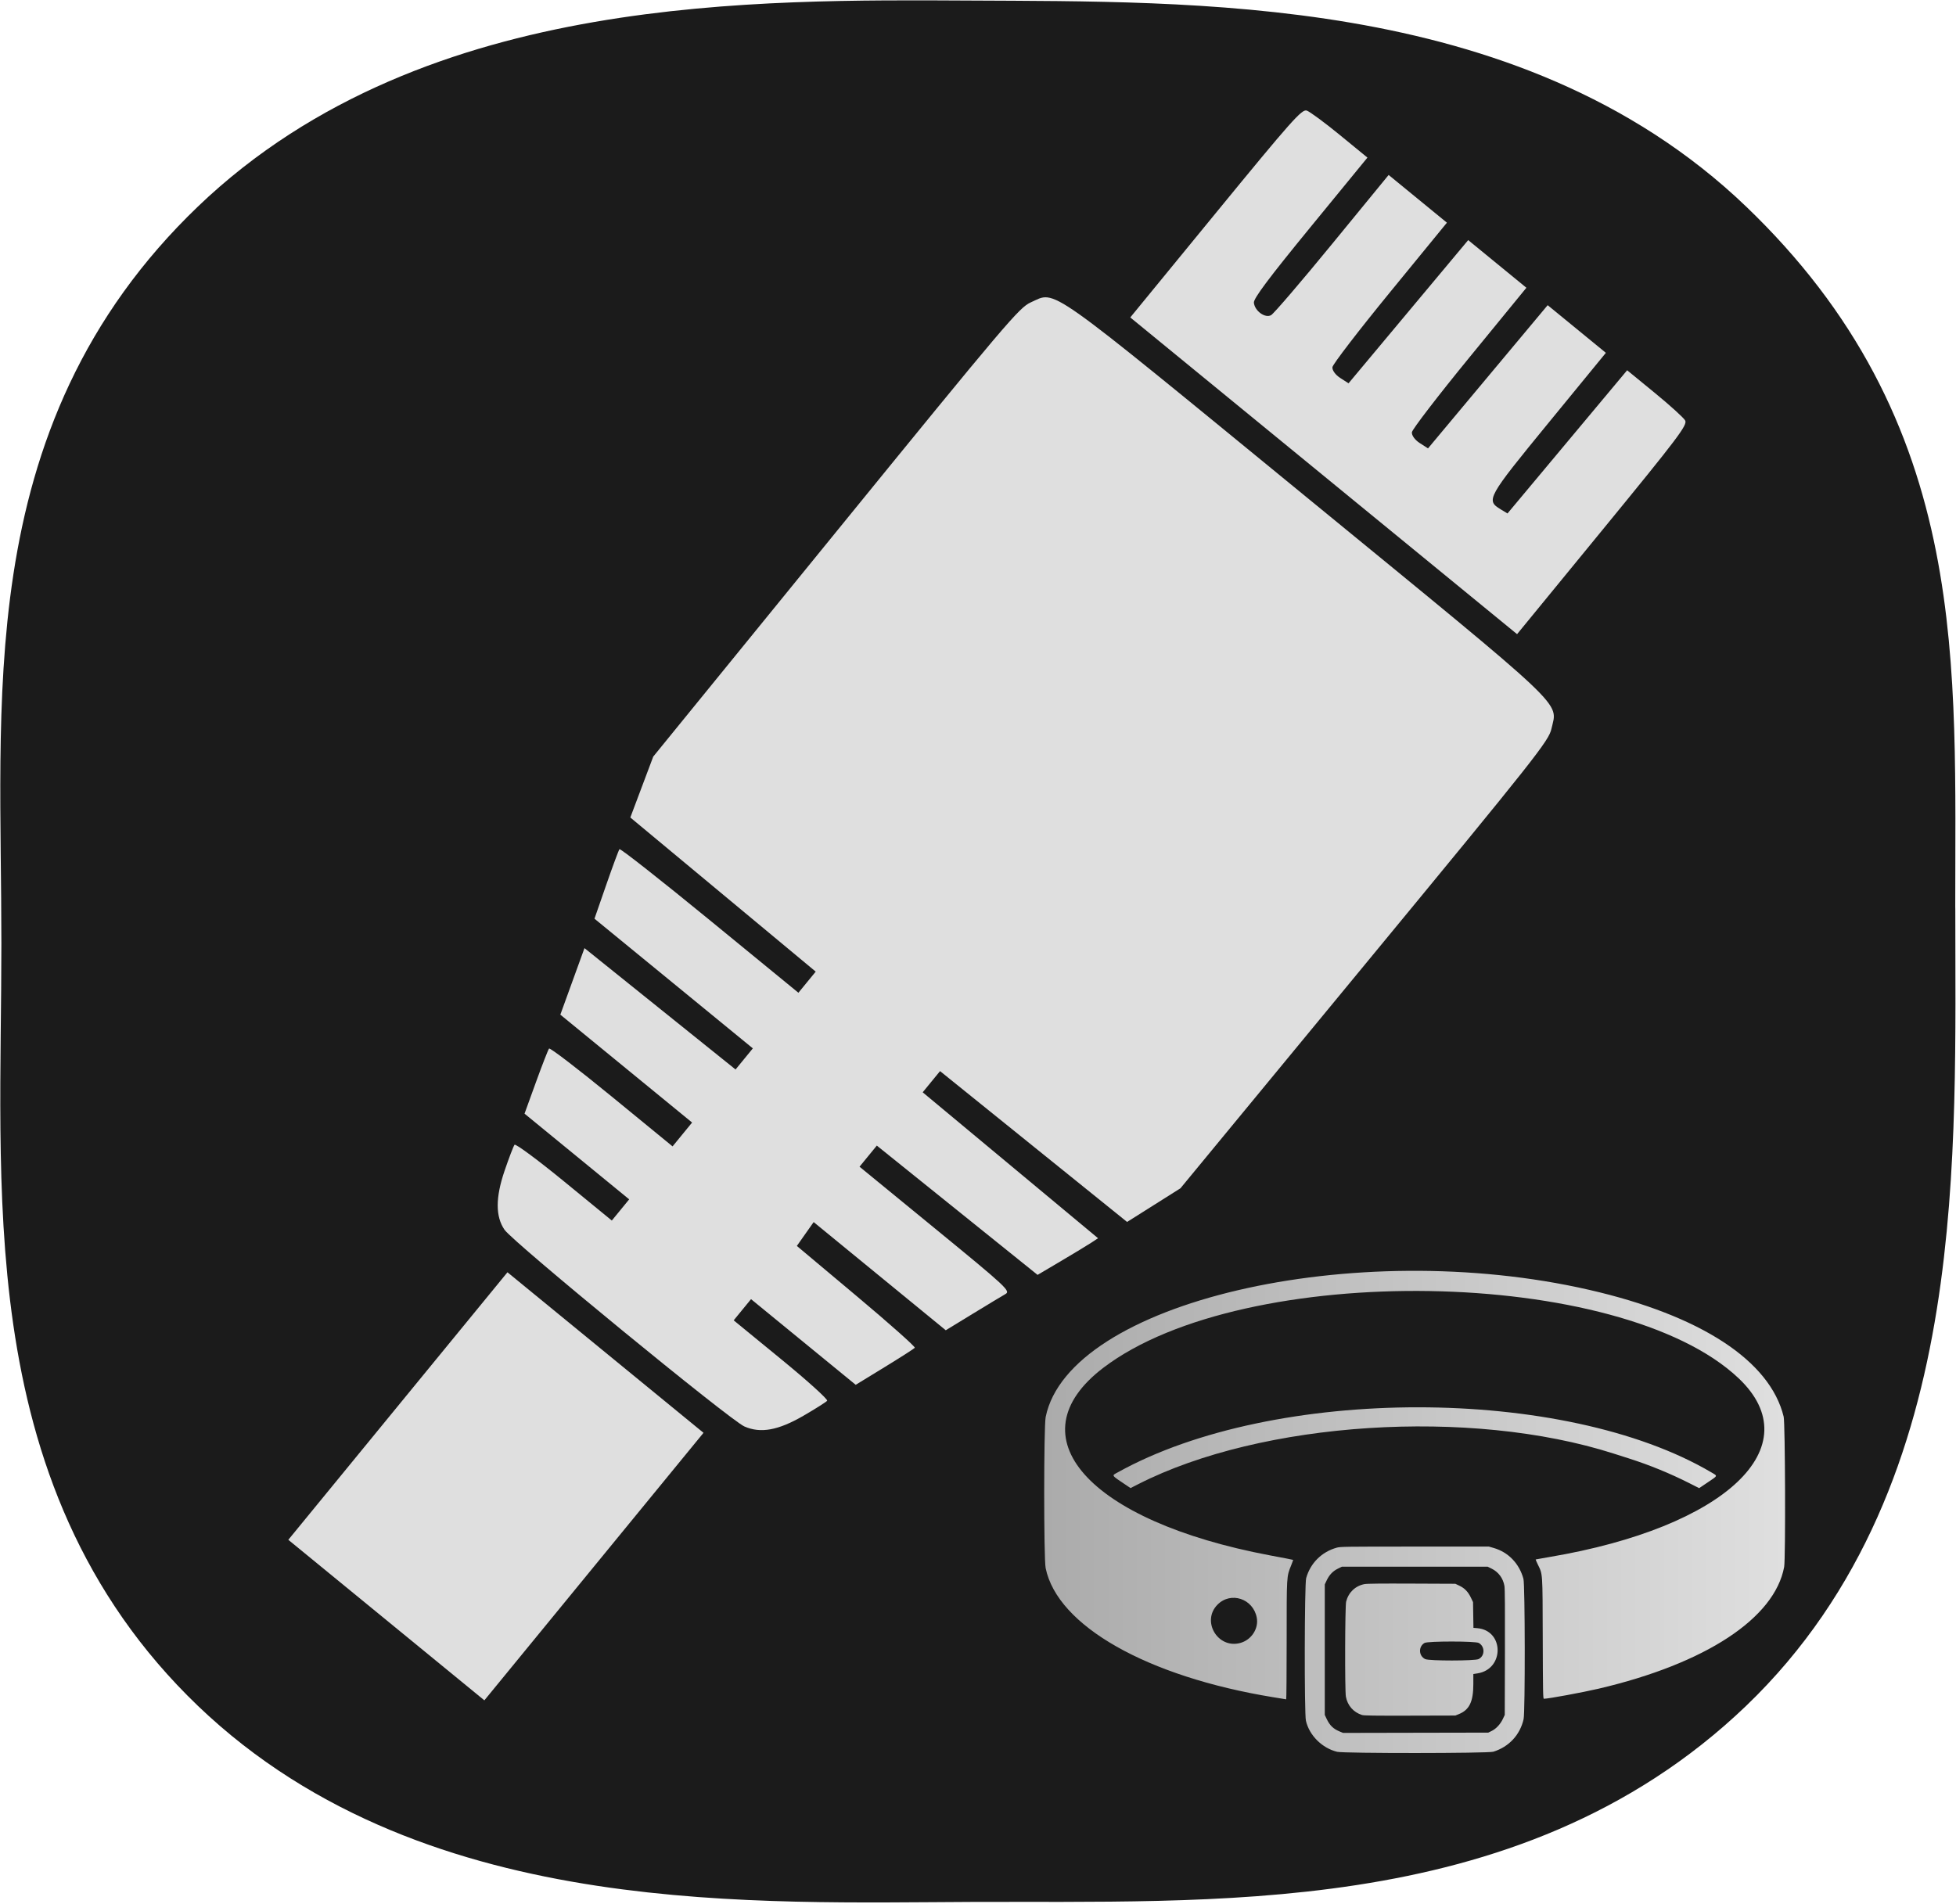
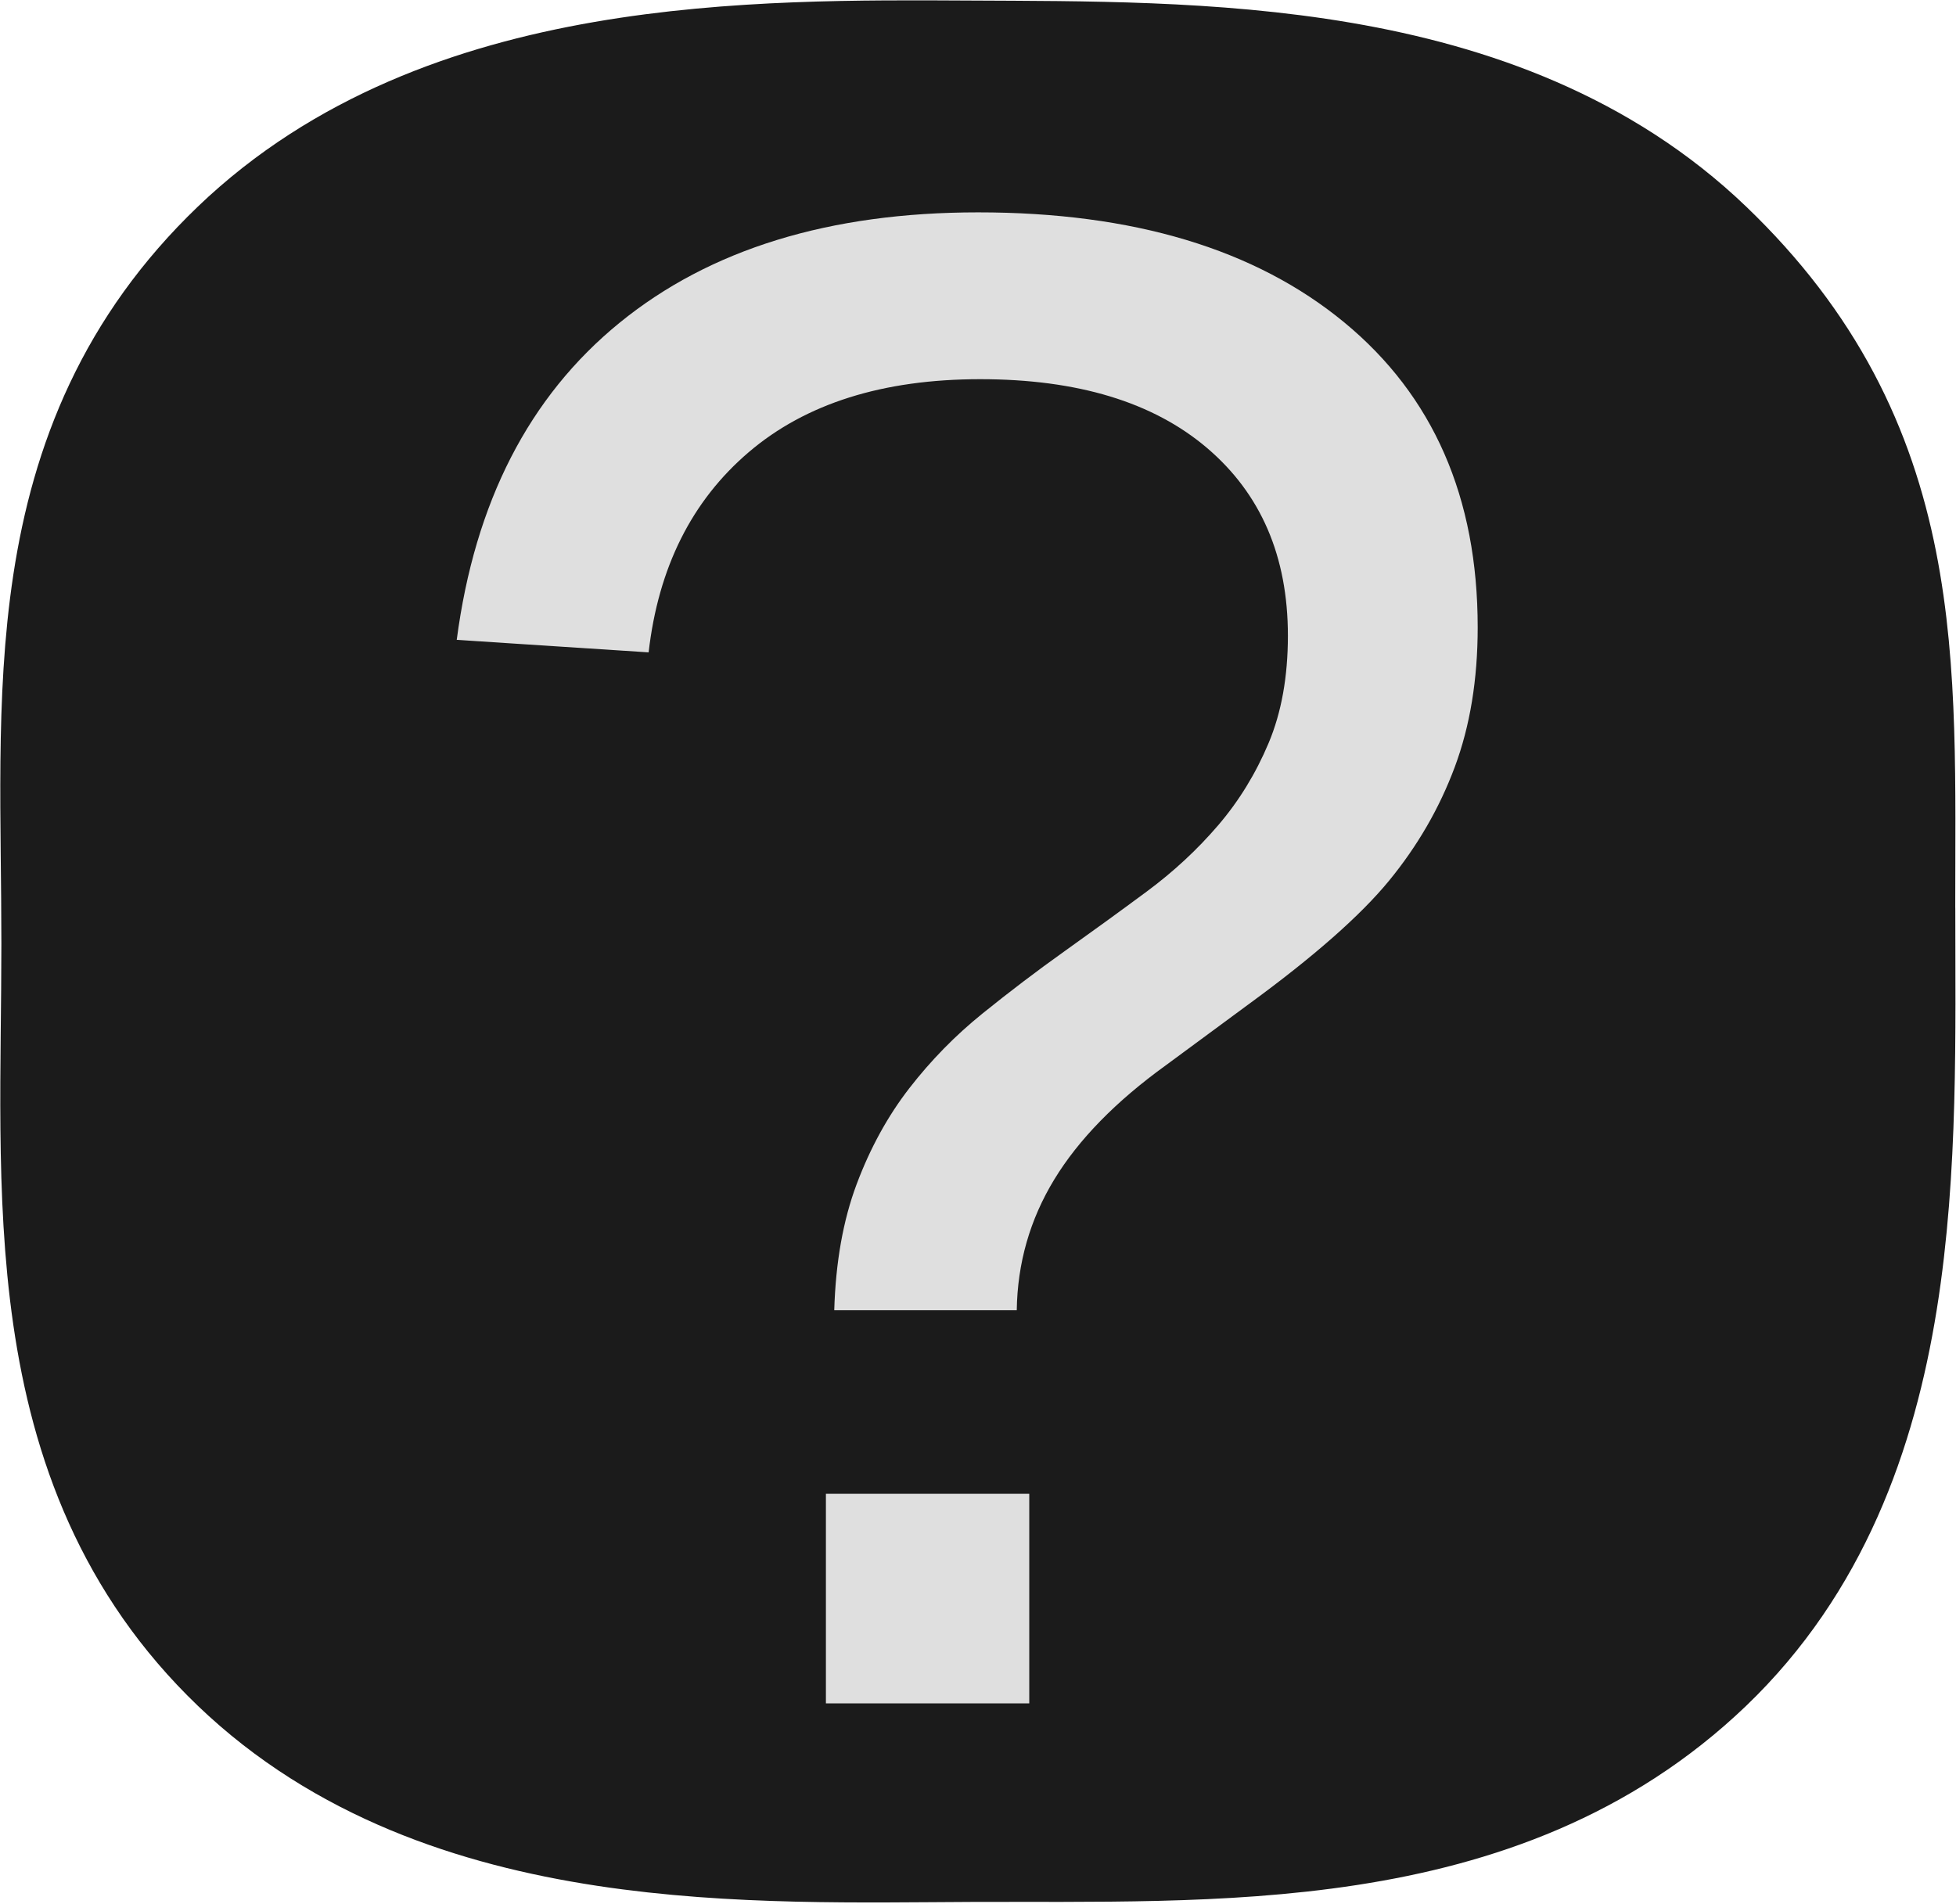
- <svg xmlns="http://www.w3.org/2000/svg" xmlns:xlink="http://www.w3.org/1999/xlink" version="1.1" id="svg1" width="1350.276" height="1314.107" viewBox="0 0 1350.276 1314.107" xml:space="preserve">
+ <svg xmlns="http://www.w3.org/2000/svg" version="1.1" id="svg1" width="1350.276" height="1314.107" viewBox="0 0 1350.276 1314.107" xml:space="preserve">
  <defs id="defs1">
+     <rect x="269.209" y="161.022" width="128.315" height="915.813" id="rect1" />
    <linearGradient id="linearGradient86-1">
      <stop style="stop-color:#aeaeae;stop-opacity:1;" offset="0" id="stop89" />
      <stop style="stop-color:#dfdfdf;stop-opacity:1;" offset="0.635" id="stop90" />
    </linearGradient>
    <linearGradient id="linearGradient86-2">
      <stop style="stop-color:#aeaeae;stop-opacity:1;" offset="0" id="stop85" />
      <stop style="stop-color:#dfdfdf;stop-opacity:1;" offset="0.794" id="stop86" />
    </linearGradient>
    <filter style="color-interpolation-filters:sRGB" id="filter31" x="-0.086" y="-0.08" width="1.171" height="1.16">
      <feFlood result="flood" in="SourceGraphic" flood-opacity="0.718" flood-color="rgb(0,0,0)" id="feFlood30" />
      <feGaussianBlur result="blur" in="SourceGraphic" stdDeviation="0.5" id="feGaussianBlur30" />
      <feOffset result="offset" in="blur" dx="0" dy="0" id="feOffset30" />
      <feComposite result="comp1" operator="in" in="flood" in2="offset" id="feComposite30" />
      <feComposite result="comp2" operator="over" in="SourceGraphic" in2="comp1" id="feComposite31" />
    </filter>
    <filter style="color-interpolation-filters:sRGB" id="filter79" x="-0.012" y="-0.01" width="1.025" height="1.019">
      <feFlood result="flood" in="SourceGraphic" flood-opacity="0.435" flood-color="rgb(0,0,0)" id="feFlood78" />
      <feGaussianBlur result="blur" in="SourceGraphic" stdDeviation="2.9" id="feGaussianBlur78" />
      <feOffset result="offset" in="blur" dx="0" dy="0" id="feOffset78" />
      <feComposite result="comp1" operator="in" in="flood" in2="offset" id="feComposite78" />
      <feComposite result="comp2" operator="over" in="SourceGraphic" in2="comp1" id="feComposite79" />
    </filter>
-     <linearGradient id="linearGradient92">
-       <stop style="stop-color:#ababab;stop-opacity:1;" offset="0" id="stop92" />
-       <stop style="stop-color:#dfdfdf;stop-opacity:1;" offset="1" id="stop93" />
-     </linearGradient>
    <filter style="color-interpolation-filters:sRGB" id="filter31-4" x="-0.086" y="-0.08" width="1.171" height="1.16">
      <feFlood result="flood" in="SourceGraphic" flood-opacity="0.718" flood-color="rgb(0,0,0)" id="feFlood30-5" />
      <feGaussianBlur result="blur" in="SourceGraphic" stdDeviation="0.5" id="feGaussianBlur30-5" />
      <feOffset result="offset" in="blur" dx="0" dy="0" id="feOffset30-1" />
      <feComposite result="comp1" operator="in" in="flood" in2="offset" id="feComposite30-7" />
      <feComposite result="comp2" operator="over" in="SourceGraphic" in2="comp1" id="feComposite31-1" />
    </filter>
    <filter style="color-interpolation-filters:sRGB" id="filter79-1" x="-0.012" y="-0.01" width="1.025" height="1.019">
      <feFlood result="flood" in="SourceGraphic" flood-opacity="0.435" flood-color="rgb(0,0,0)" id="feFlood78-5" />
      <feGaussianBlur result="blur" in="SourceGraphic" stdDeviation="2.9" id="feGaussianBlur78-2" />
      <feOffset result="offset" in="blur" dx="0" dy="0" id="feOffset78-7" />
      <feComposite result="comp1" operator="in" in="flood" in2="offset" id="feComposite78-6" />
      <feComposite result="comp2" operator="over" in="SourceGraphic" in2="comp1" id="feComposite79-1" />
    </filter>
    <filter style="color-interpolation-filters:sRGB;" id="filter44" x="0" y="0" width="1" height="1.012">
      <feFlood result="flood" in="SourceGraphic" flood-opacity="0.431" flood-color="rgb(0,0,0)" id="feFlood43" />
      <feGaussianBlur result="blur" in="SourceGraphic" stdDeviation="0" id="feGaussianBlur43" />
      <feOffset result="offset" in="blur" dx="0" dy="8.663" id="feOffset43" />
      <feComposite result="comp1" operator="in" in="flood" in2="offset" id="feComposite43" />
      <feComposite result="comp2" operator="over" in="SourceGraphic" in2="comp1" id="feComposite44" />
    </filter>
-     <linearGradient xlink:href="#linearGradient92" id="linearGradient8" x1="1074.655" y1="1359.252" x2="1586.106" y2="1359.252" gradientUnits="userSpaceOnUse" />
  </defs>
  <g id="g1" transform="translate(-353.8165,-315.3386)">
    <path id="path2" style="fill:#1b1b1b;fill-opacity:1;stroke:#1b1b1b;stroke-width:172.416;stroke-linecap:round;stroke-linejoin:round;stroke-opacity:1" d="m 1617.405,943.268 c 0,170.789 8.081,366.871 -117.831,487.637 -125.911,120.766 -307.906,110.745 -475.562,111.43 -148.176,0.606 -348.023,9.336 -473.934,-111.43 -125.911,-120.766 -109.105,-293.35 -109.105,-464.139 0,-170.789 -16.806,-325.792 109.105,-446.558 125.911,-120.766 325.866,-119.068 473.359,-118.288 154.442,0.816 350.227,-2.478 476.138,118.288 125.911,120.766 117.791,251.446 117.791,422.235" />
-     <path style="fill:url(#linearGradient8);fill-opacity:1;stroke:none;stroke-width:0.421;stroke-opacity:1" d="m 1276.835,1524.878 c -10.389,-2.571 -19.187,-11.345 -21.514,-21.457 -1.149,-4.994 -0.993,-94.358 0.172,-98.474 2.931,-10.354 10.703,-18.1 21.068,-20.997 2.577,-0.72 5.745,-0.765 53.908,-0.765 h 51.17 l 3.369,0.973 c 10.067,2.907 17.637,10.787 20.48,21.32 1.125,4.169 1.229,91.794 0.115,96.81 -2.416,10.874 -10.136,19.196 -20.903,22.532 -3.758,1.165 -103.176,1.217 -107.864,0.057 z m 106.751,-14.405 c 3.035,-1.491 5.96,-4.628 7.661,-8.219 l 1.341,-2.832 0.123,-43.168 c 0.085,-29.928 -0.018,-43.993 -0.338,-45.859 -0.908,-5.289 -4.099,-9.64 -8.748,-11.929 l -2.812,-1.384 h -50.337 -50.337 l -2.782,1.361 c -3.41,1.668 -5.889,4.264 -7.677,8.039 l -1.333,2.813 v 45.063 45.063 l 1.307,2.757 c 2.131,4.496 4.582,6.868 8.966,8.679 l 2.362,0.975 50.117,-0.099 50.117,-0.099 z m -89.547,-11.004 c -5.918,-1.895 -9.988,-6.532 -11.123,-12.67 -0.781,-4.223 -0.623,-62.587 0.177,-65.66 1.656,-6.359 6.348,-10.825 12.644,-12.038 1.788,-0.344 11.195,-0.447 32.625,-0.355 l 30.112,0.129 2.804,1.329 c 3.588,1.7 5.989,4.178 7.894,8.147 l 1.516,3.159 0.141,8.895 0.141,8.895 2.597,0.216 c 18.664,1.55 18.849,28.279 0.216,31.213 l -2.884,0.454 v 6.835 c 0,12.258 -2.713,17.904 -10.023,20.857 l -2.401,0.97 -31.376,0.082 c -24.533,0.065 -31.743,-0.035 -33.06,-0.457 z m 80.44,-38.582 c 4.452,-2.155 4.574,-8.629 0.21,-11.151 -2.285,-1.321 -35.191,-1.323 -37.483,-0.011 -4.371,2.518 -4.056,9.085 0.535,11.169 2.799,1.27 34.108,1.257 36.737,-0.015 z m -141.718,26.313 c -87.187,-14.252 -148.992,-49.328 -157.11,-89.166 -1.341,-6.583 -1.323,-97.754 0.021,-104.35 16.112,-79.065 212.681,-125.032 375.245,-87.75 76.946,17.646 124.793,48.858 134.206,87.545 1.075,4.418 1.382,98.153 0.34,103.764 -6.59,35.485 -54.192,66.735 -128.018,84.043 -11.083,2.598 -34.829,6.976 -37.84,6.976 -0.605,0 -0.68,-3.939 -0.794,-41.589 -0.141,-46.898 0.061,-43.938 -3.512,-51.366 -0.831,-1.728 -1.448,-3.186 -1.372,-3.24 0.077,-0.054 4.308,-0.801 9.404,-1.661 121.715,-20.523 180.633,-76.196 130.663,-123.468 -81.294,-76.904 -341.339,-81.183 -438.506,-7.217 -62.331,47.449 -10.503,105.846 114.955,129.525 3.706,0.7 8.813,1.664 11.348,2.144 2.535,0.479 4.657,0.919 4.715,0.978 0.059,0.059 -0.566,1.781 -1.388,3.829 -3.161,7.871 -3.081,6.539 -3.088,51.949 0,22.295 -0.148,40.52 -0.322,40.5 -0.173,-0.02 -4.201,-0.671 -8.949,-1.447 z m -22.841,-37.442 c 7.749,-2.063 12.908,-9.932 11.472,-17.501 -2.494,-13.15 -17.939,-18.252 -27.119,-8.958 -11.225,11.365 0.142,30.587 15.647,26.459 z m -77.897,-108.464 c -11.558,-7.774 -10.963,-6.923 -6.55,-9.377 107.71,-59.904 308.341,-59.858 409.84,0.094 4.336,2.561 4.551,2.01 -2.684,6.889 l -5.84,3.939 -6.664,-3.376 c -13.332,-6.753 -27.604,-12.599 -41.862,-17.146 -4.5,-1.435 -9.291,-2.963 -10.646,-3.397 -98.819,-31.57 -242.742,-22.286 -328.029,21.16 l -5.33,2.715 z" id="path1" />
-     <path style="fill:#dfdfdf;fill-opacity:1;stroke-width:2.364" d="m 628.489,1286.149 75.641,-92.358 67.668,55.42 67.668,55.42 -75.641,92.358 -75.641,92.358 -67.668,-55.42 -67.668,-55.42 z m 73.603,-121.722 c -6.261,-9.121 -6.257,-22.203 0.02,-40.644 3.071,-9.03 6.177,-17.142 6.902,-18.028 0.726,-0.886 16.133,10.522 34.239,25.35 l 32.92,26.961 5.991,-7.316 5.991,-7.316 -36.12,-29.582 -36.12,-29.582 7.898,-21.79 c 4.344,-11.985 8.408,-22.404 9.032,-23.153 0.623,-0.75 20.062,14.139 43.198,33.087 l 42.064,34.45 6.74,-8.23 6.74,-8.23 -45.477,-37.246 -45.477,-37.246 8.331,-22.969 8.331,-22.969 52.148,41.898 52.148,41.898 5.968,-7.287 5.968,-7.287 -54.663,-44.769 -54.663,-44.769 8.12,-23.388 c 4.466,-12.863 8.571,-23.939 9.123,-24.612 0.551,-0.673 28.573,21.356 62.27,48.953 l 61.267,50.178 5.972,-7.292 5.972,-7.292 -63.99,-53.211 -63.99,-53.211 7.91,-21.022 7.91,-21.022 126.081,-154.938 C 1048.859,537.779 1057.469,527.625 1065.399,524.109 c 17.888,-7.929 7.214,-15.471 190.196,134.391 182.981,149.861 173.484,140.883 169.236,159.983 -1.884,8.468 -10.14,18.906 -129.07,163.184 l -127.057,154.138 -18.413,11.618 -18.412,11.618 -64.562,-52.074 -64.562,-52.074 -5.991,7.316 -5.991,7.315 60.53,50.38 60.531,50.38 -4.624,3.047 c -2.543,1.676 -11.937,7.37 -20.876,12.653 l -16.253,9.606 -55.486,-44.634 -55.486,-44.634 -5.969,7.288 -5.97,7.289 52.319,42.849 c 49.077,40.194 52.079,42.984 48.464,45.039 -2.12,1.205 -12.269,7.33 -22.553,13.613 l -18.699,11.422 -45.598,-37.344 -45.598,-37.344 -5.803,8.233 -5.803,8.233 41.204,34.567 c 22.662,19.012 40.765,35.104 40.228,35.759 -0.537,0.655 -9.936,6.675 -20.887,13.377 l -19.911,12.186 -36.128,-29.573 -36.128,-29.573 -5.991,7.315 -5.991,7.316 32.92,26.961 c 18.106,14.829 32.326,27.686 31.6,28.572 -0.726,0.886 -8.067,5.53 -16.314,10.319 -17.45,10.135 -29.64,12.351 -40.82,7.421 -9.957,-4.39 -159.655,-127.171 -165.588,-135.814 z M 1193.08,462.47 c 52.422,-64.008 59.428,-71.904 62.806,-70.785 2.091,0.693 12.376,8.281 22.855,16.864 l 19.054,15.605 -39.393,48.099 c -28.642,34.972 -39.285,49.189 -38.996,52.091 0.568,5.703 7.797,10.916 11.898,8.578 1.914,-1.091 20.949,-23.314 42.301,-49.385 l 38.821,-47.401 20.117,16.476 20.117,16.476 -39.291,48.03 c -21.606,26.419 -39.493,49.694 -39.74,51.726 -0.256,2.099 2.048,5.306 5.332,7.423 l 5.782,3.727 41.303,-49.438 41.303,-49.438 20.088,16.452 20.088,16.452 -39.291,48.03 c -21.607,26.419 -39.493,49.694 -39.74,51.726 -0.256,2.099 2.048,5.306 5.332,7.423 l 5.782,3.727 41.303,-49.438 41.303,-49.438 20.088,16.452 20.088,16.452 -39.509,48.241 c -42.534,51.934 -43.429,53.551 -33.111,59.811 l 4.705,2.855 41.303,-49.438 41.302,-49.438 19.024,15.581 c 10.463,8.569 19.917,17.146 21.008,19.06 1.762,3.091 -4.598,11.516 -57.02,75.524 l -59.004,72.044 L 1267.581,643.856 1134.074,534.513 Z" id="path3" />
+     <text xml:space="preserve" transform="matrix(7.67907,0,0,7.67907,-1458.649,-1073.1)" id="text1" style="font-style:normal;font-variant:normal;font-weight:normal;font-stretch:normal;font-size:192px;font-family:Arial;-inkscape-font-specification:Arial;writing-mode:lr-tb;direction:ltr;white-space:pre;shape-inside:url(#rect1);fill:#dfdfdf;fill-opacity:1">
+       <tspan x="269.209" y="333.966" id="tspan2">?</tspan>
+     </text>
  </g>
</svg>
